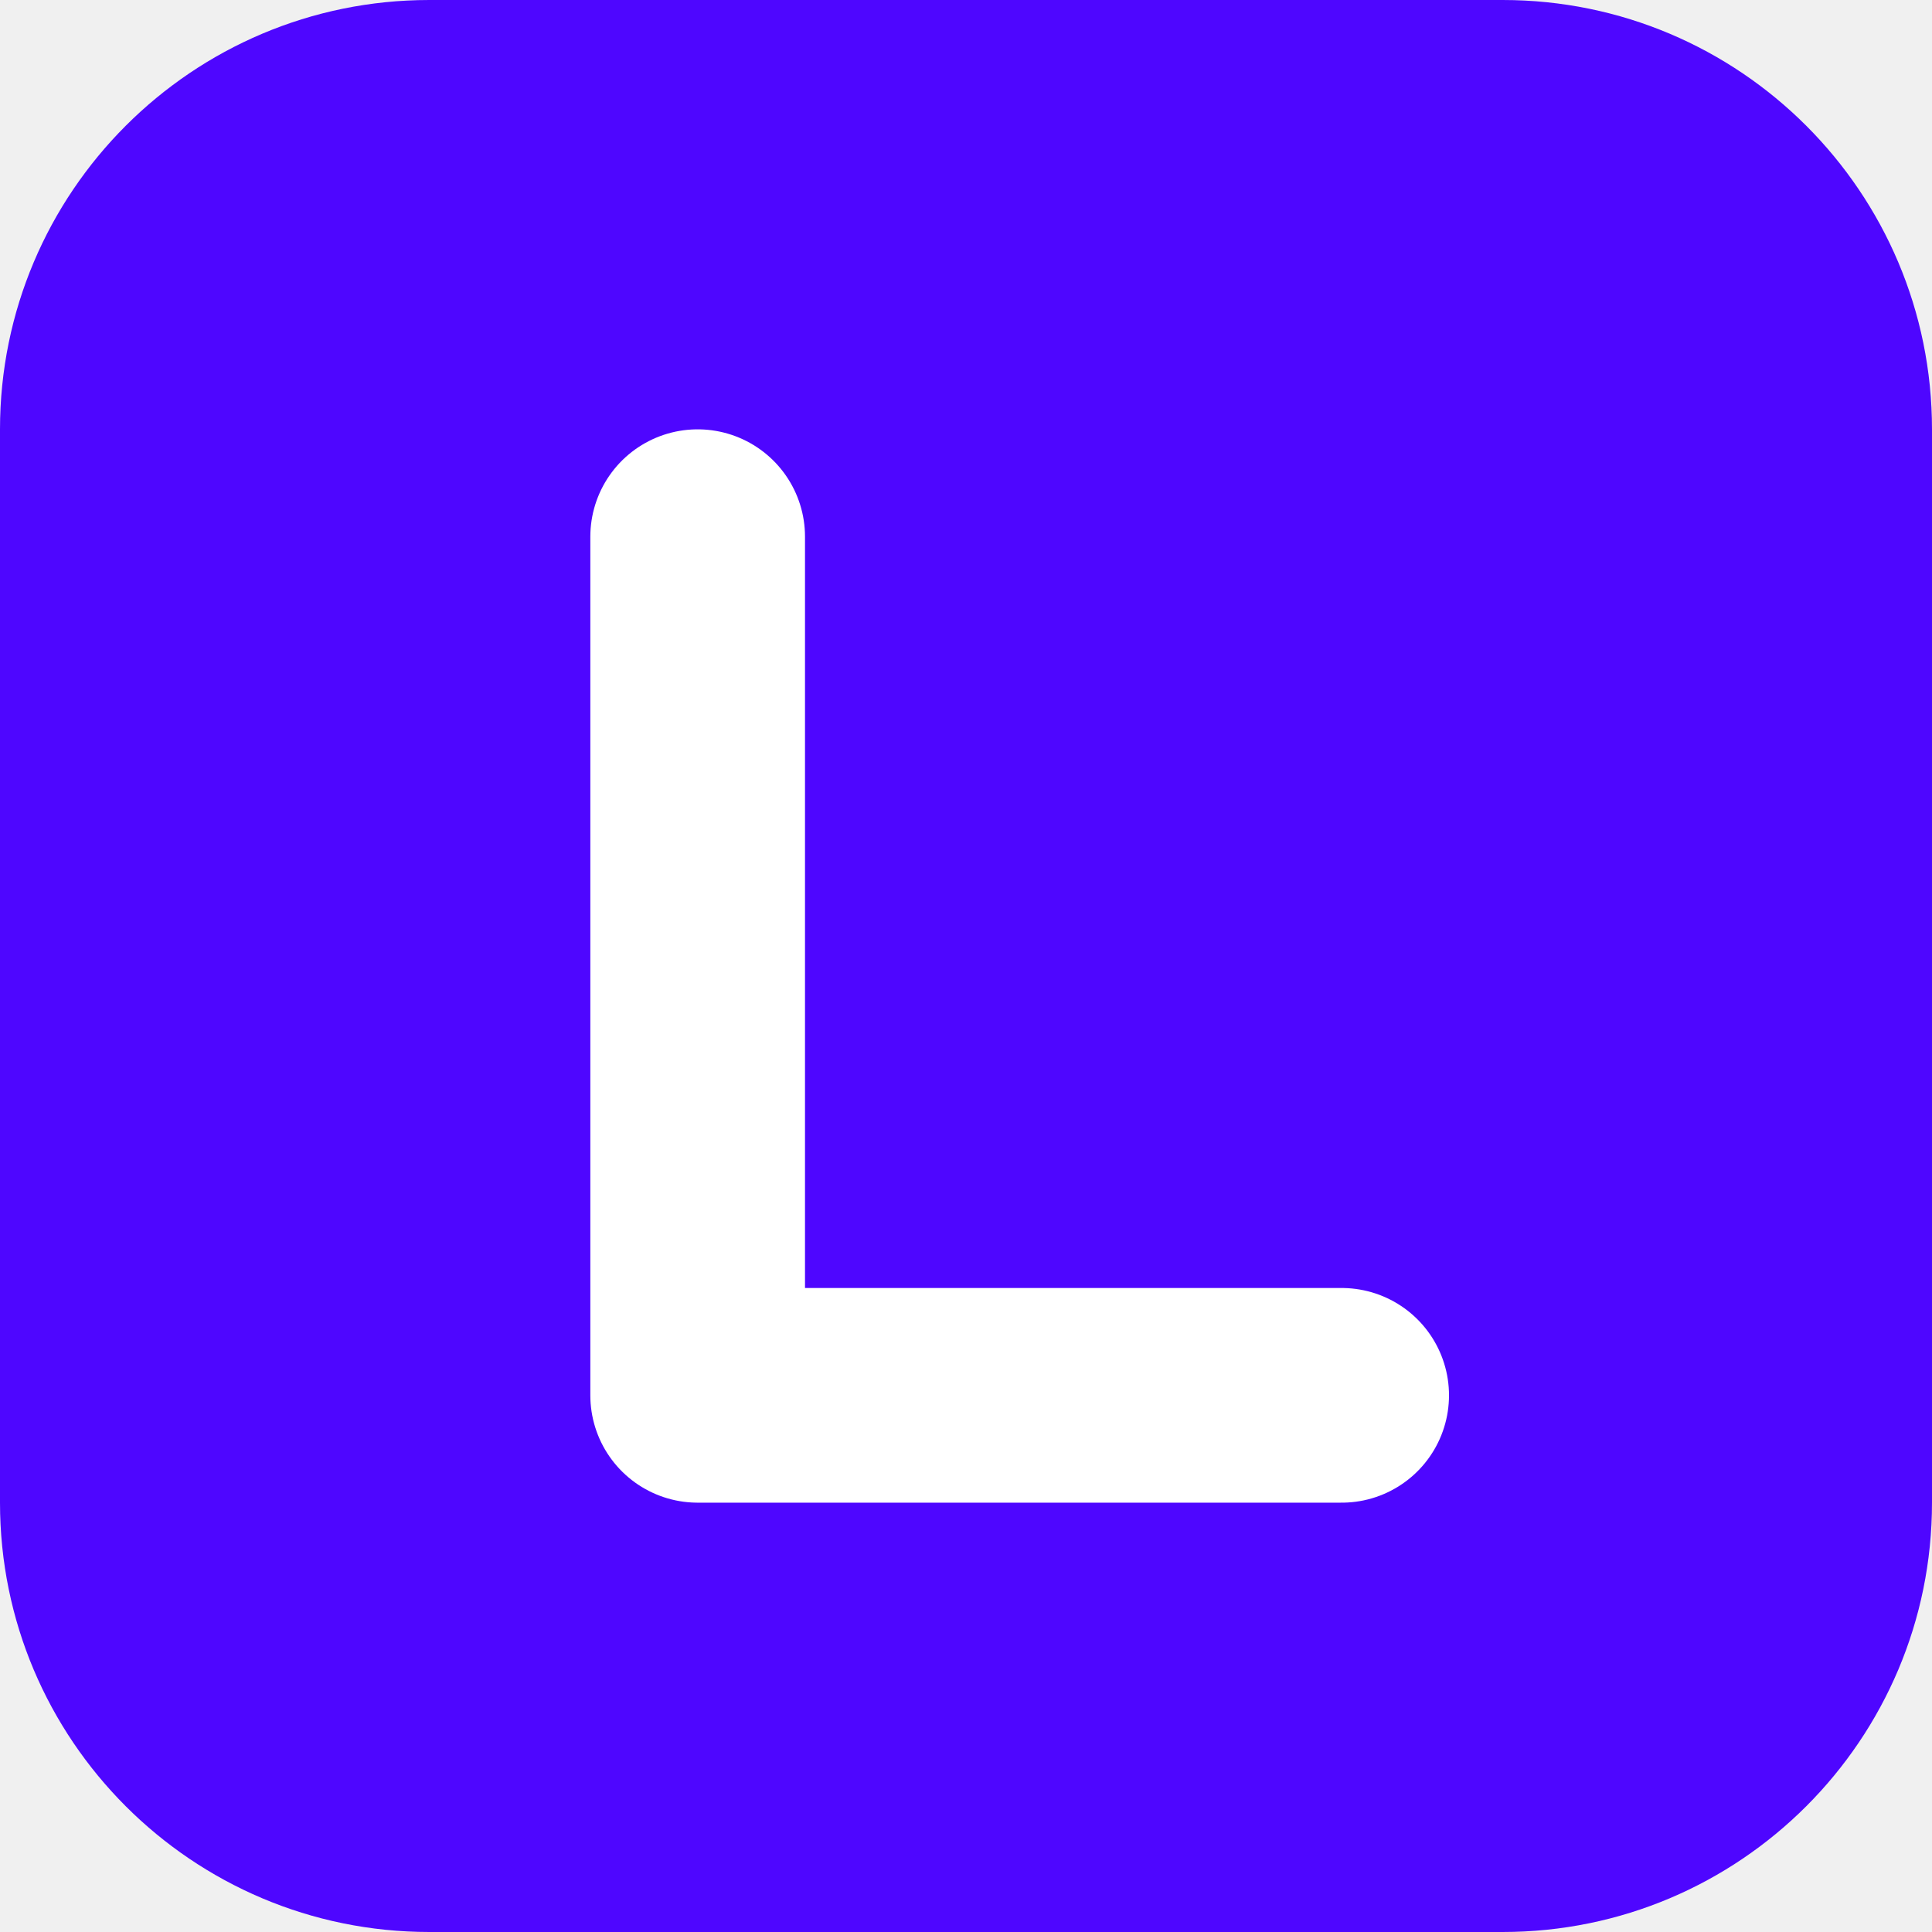
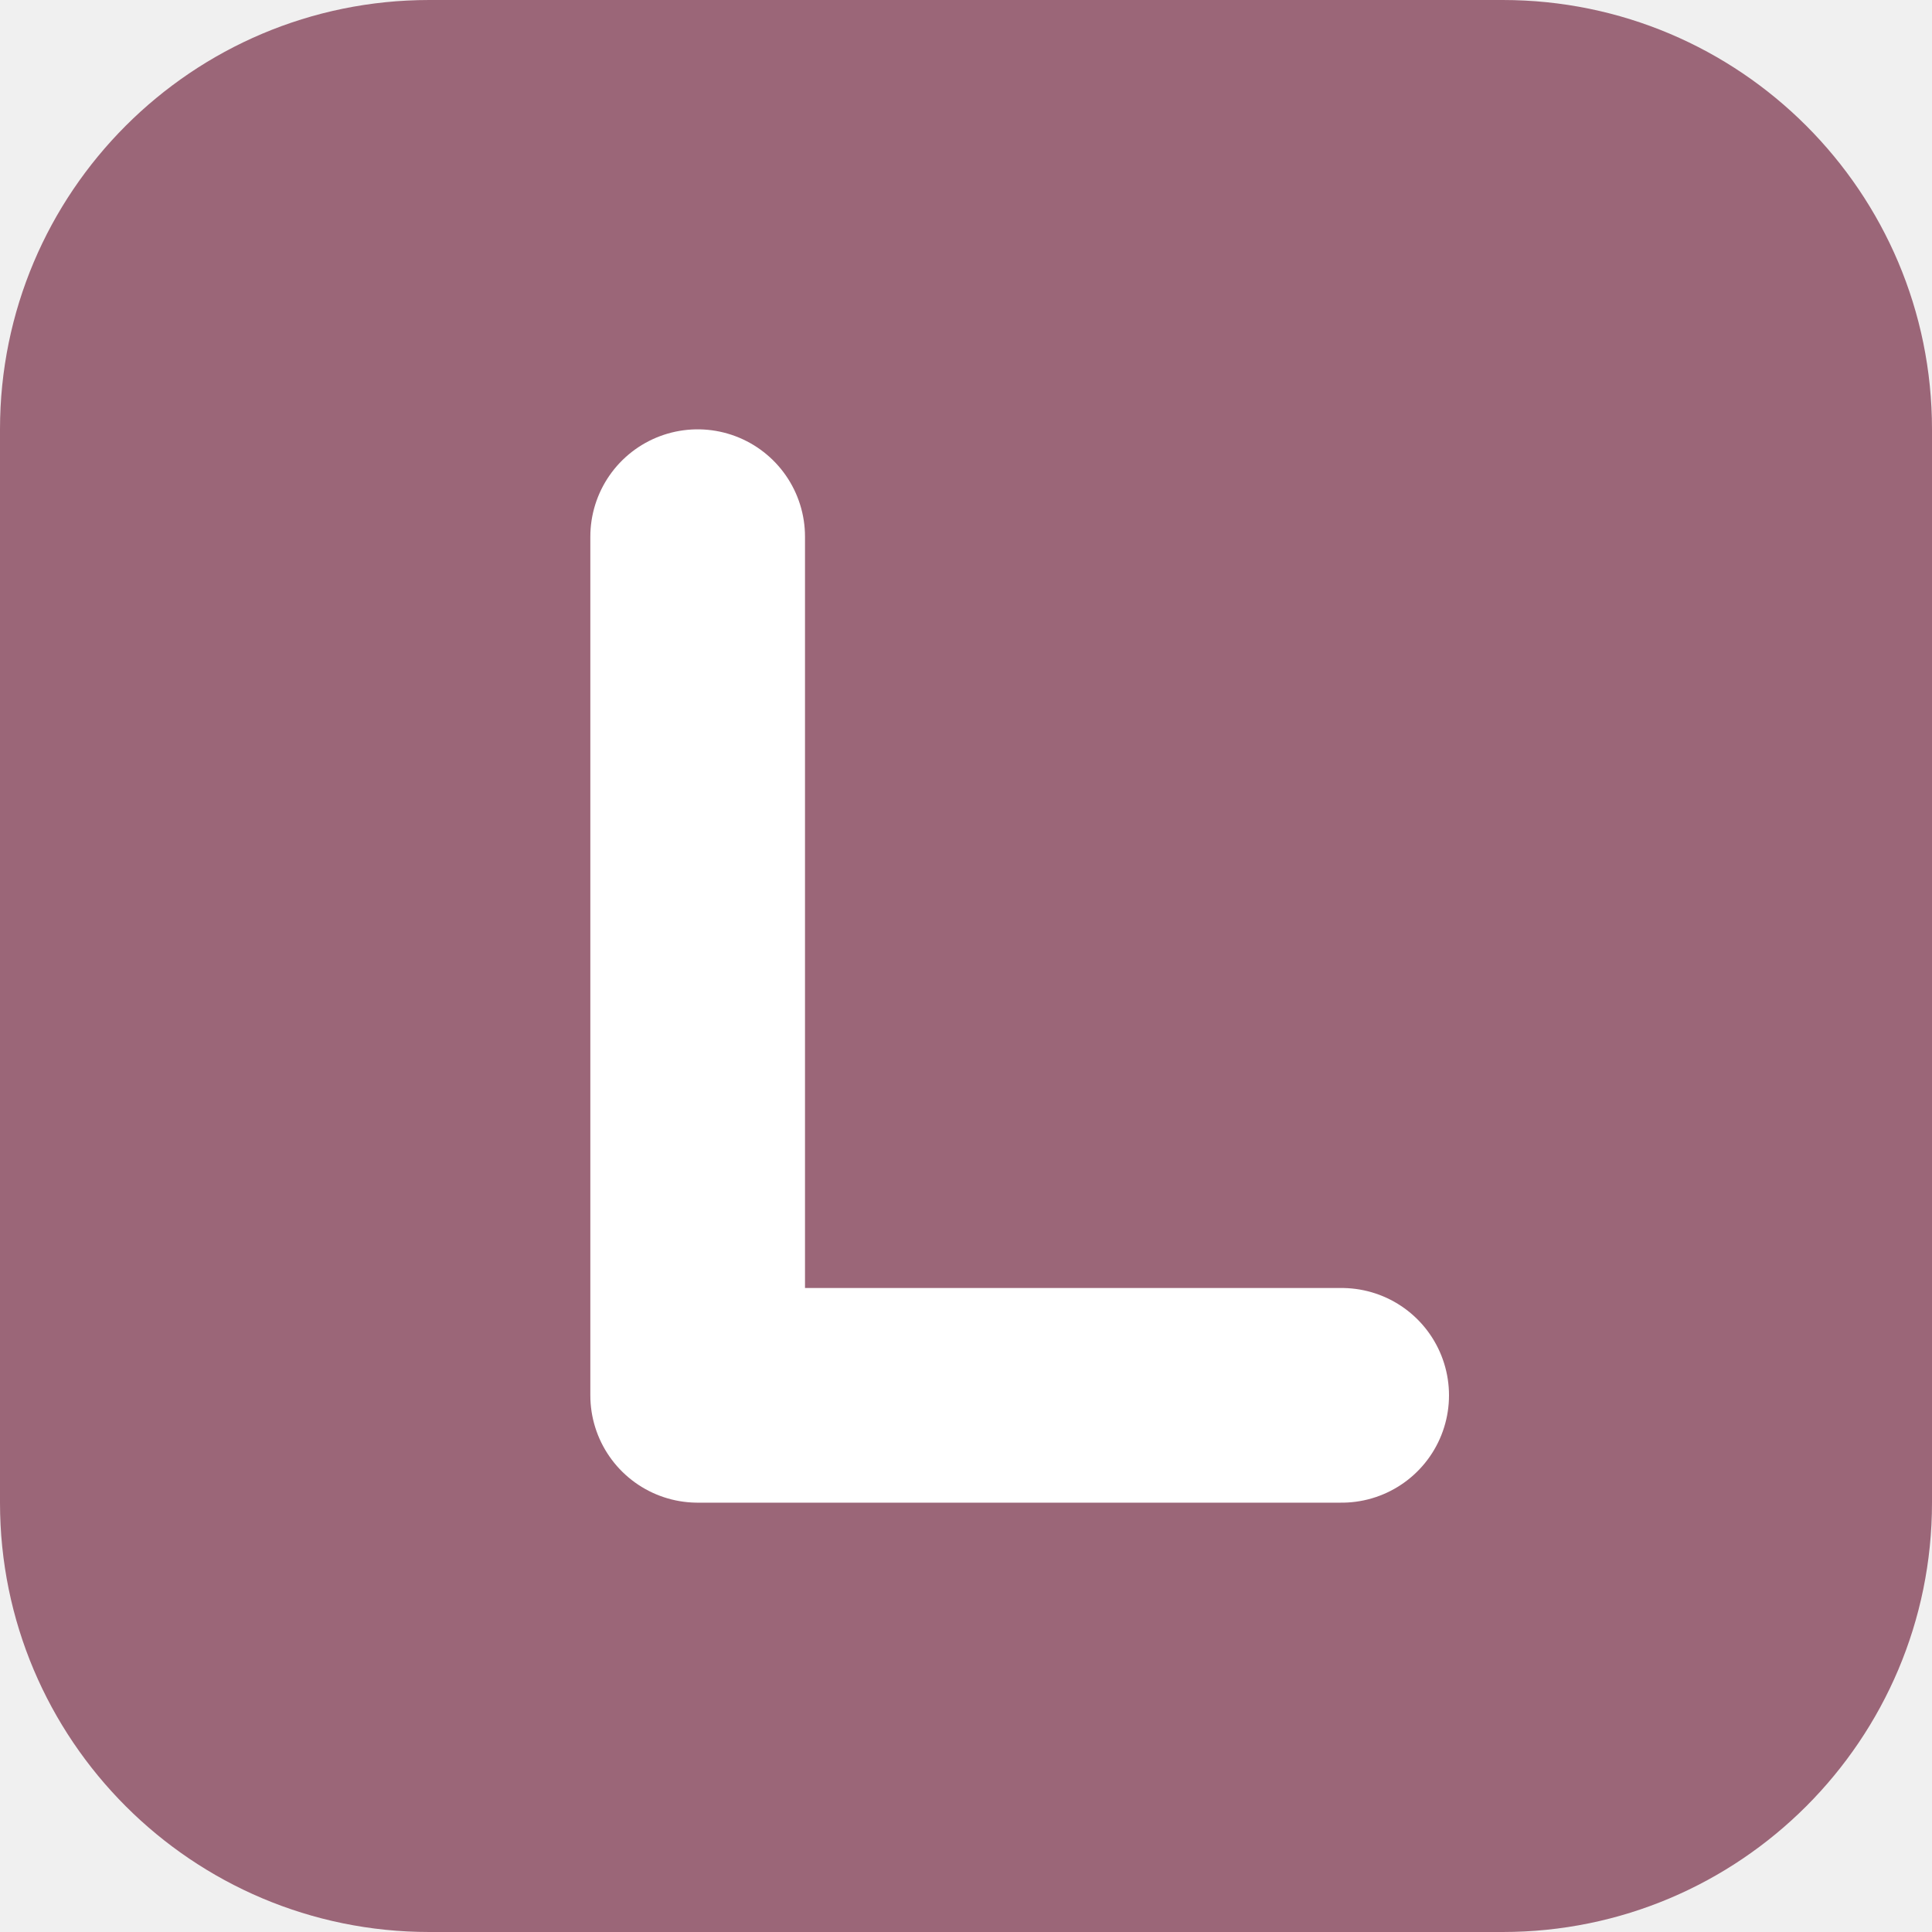
<svg xmlns="http://www.w3.org/2000/svg" width="32" height="32" viewBox="0 0 36 36" fill="none">
-   <rect width="36" height="36" rx="8" fill="#4E06FF" />
-   <path d="M13 10v16h12" stroke="#fff" stroke-width="4" stroke-linecap="round" stroke-linejoin="round" />
+   <rect width="36" height="36" rx="8" fill="#9B6678" />
+   <path d="M13 10v16h12" stroke="#FFFFFF" stroke-width="4" stroke-linecap="round" stroke-linejoin="round" />
</svg>
